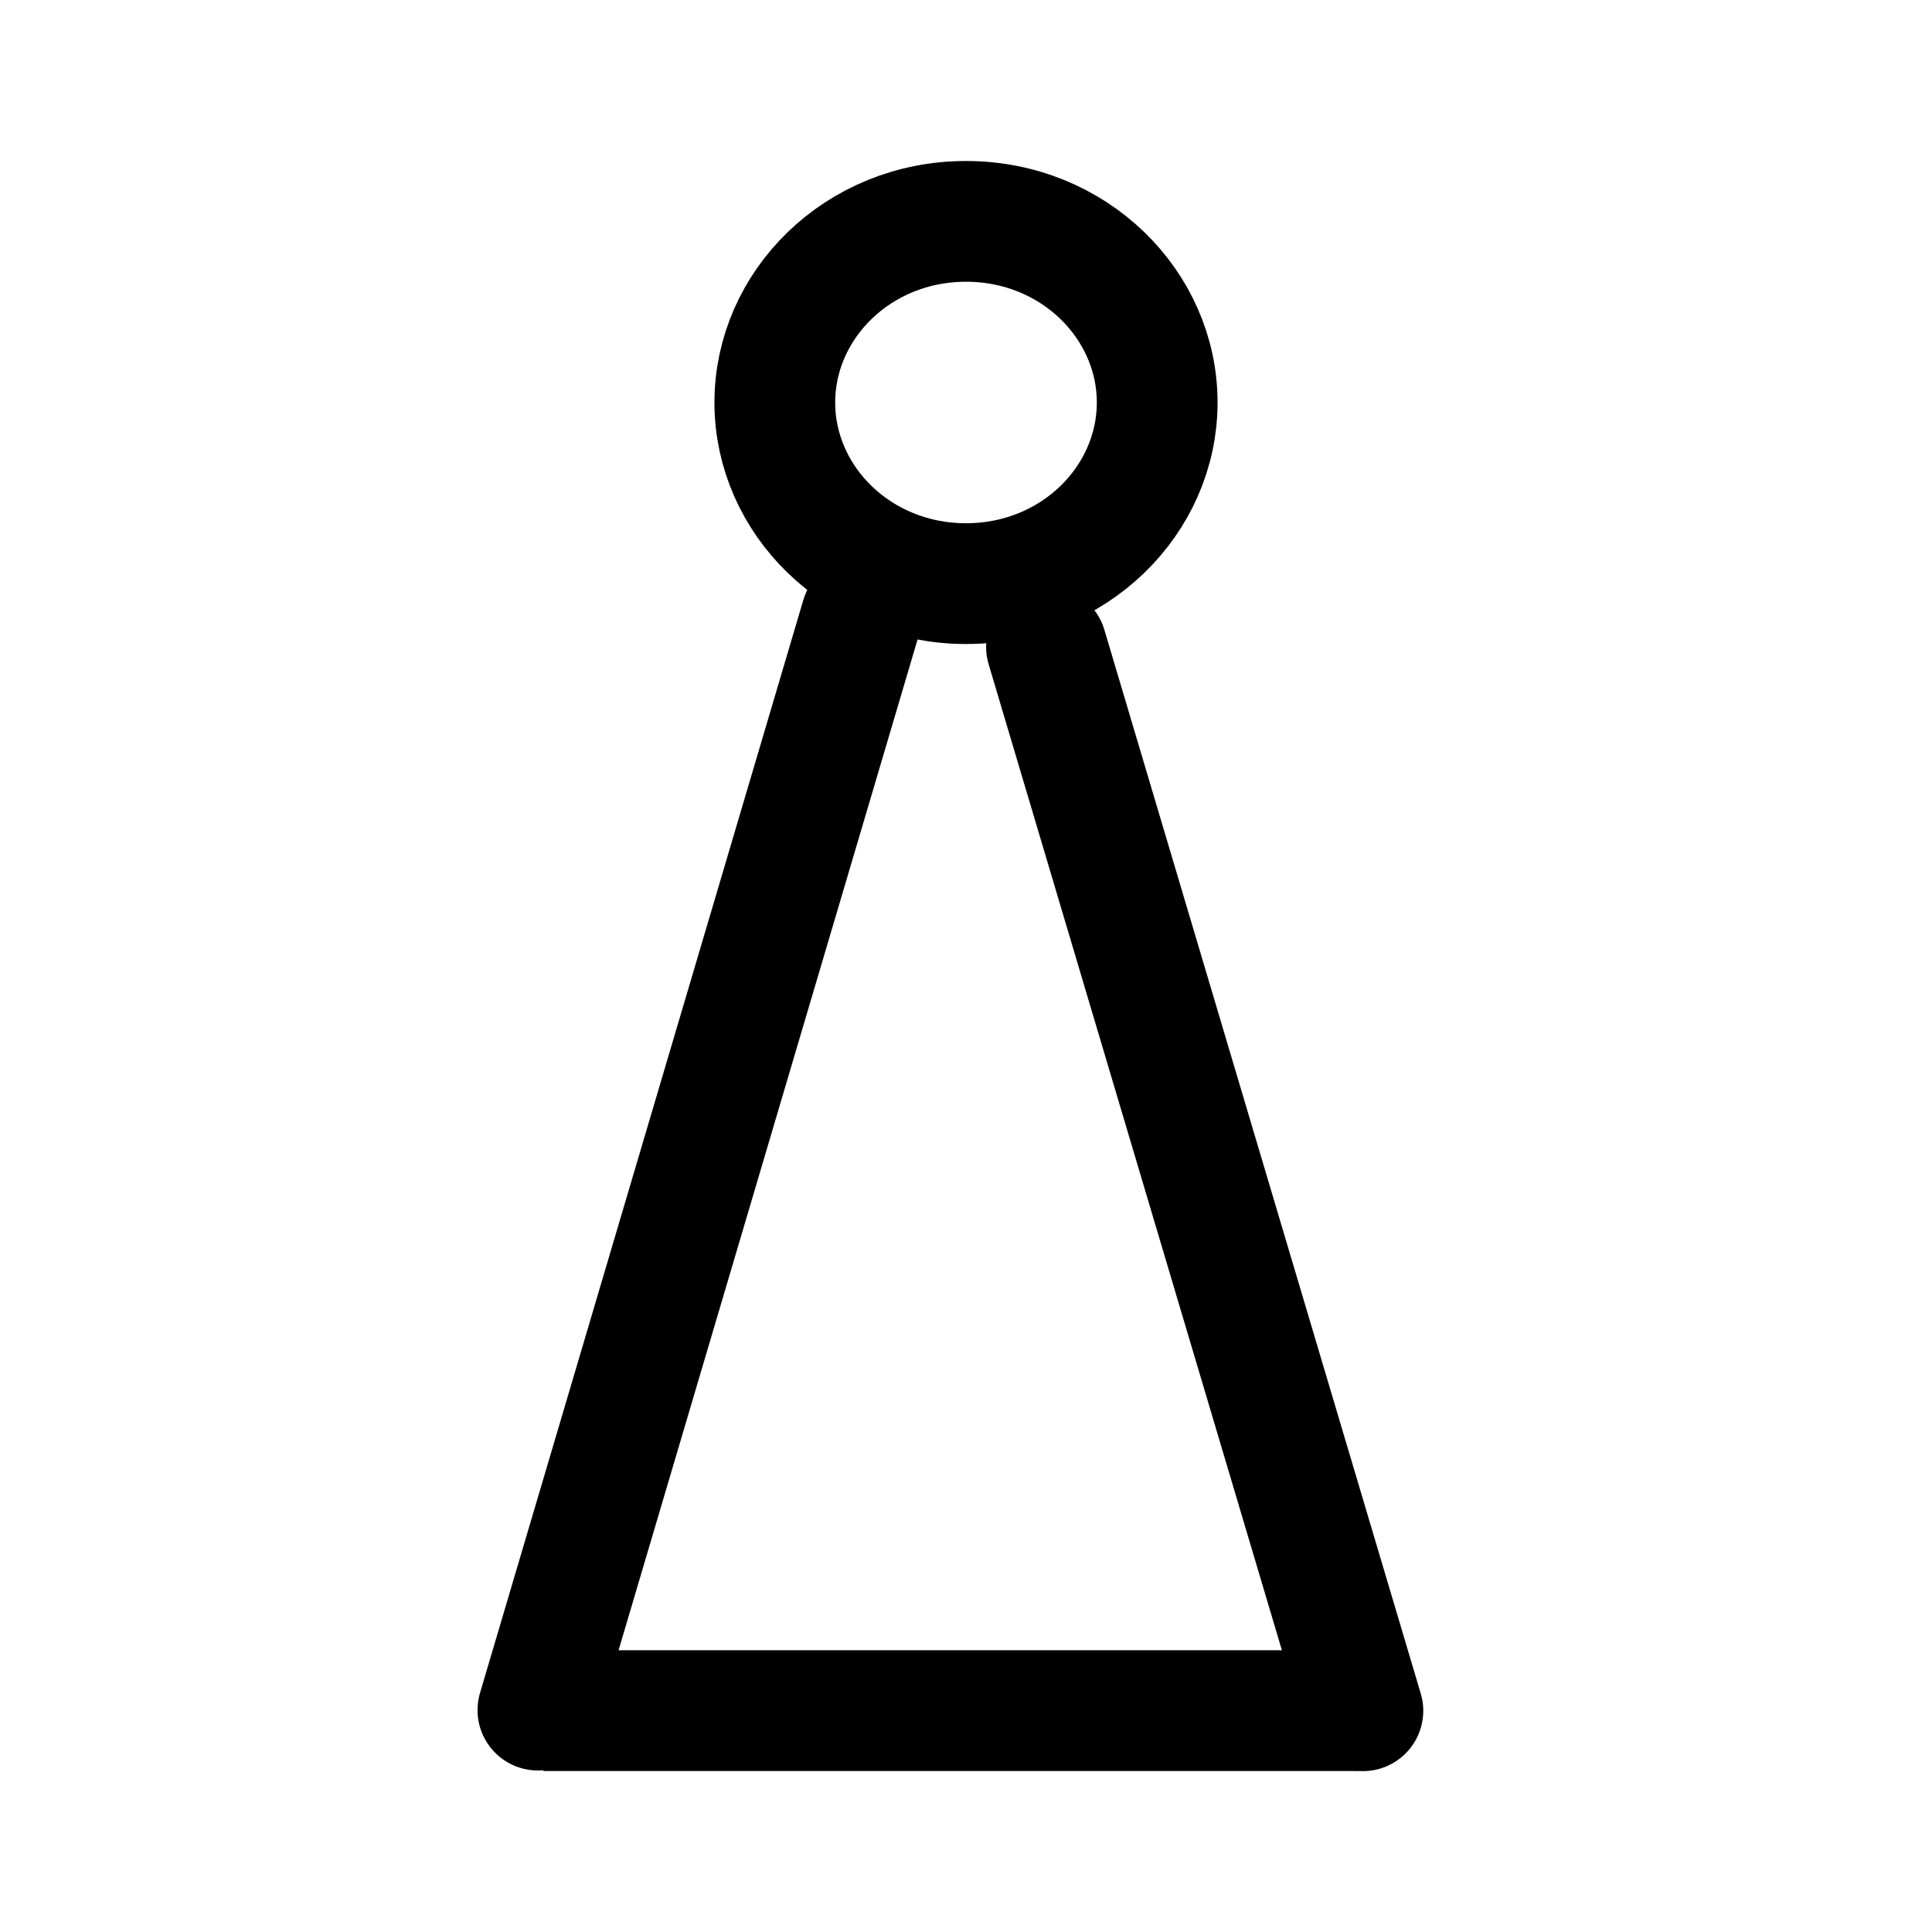
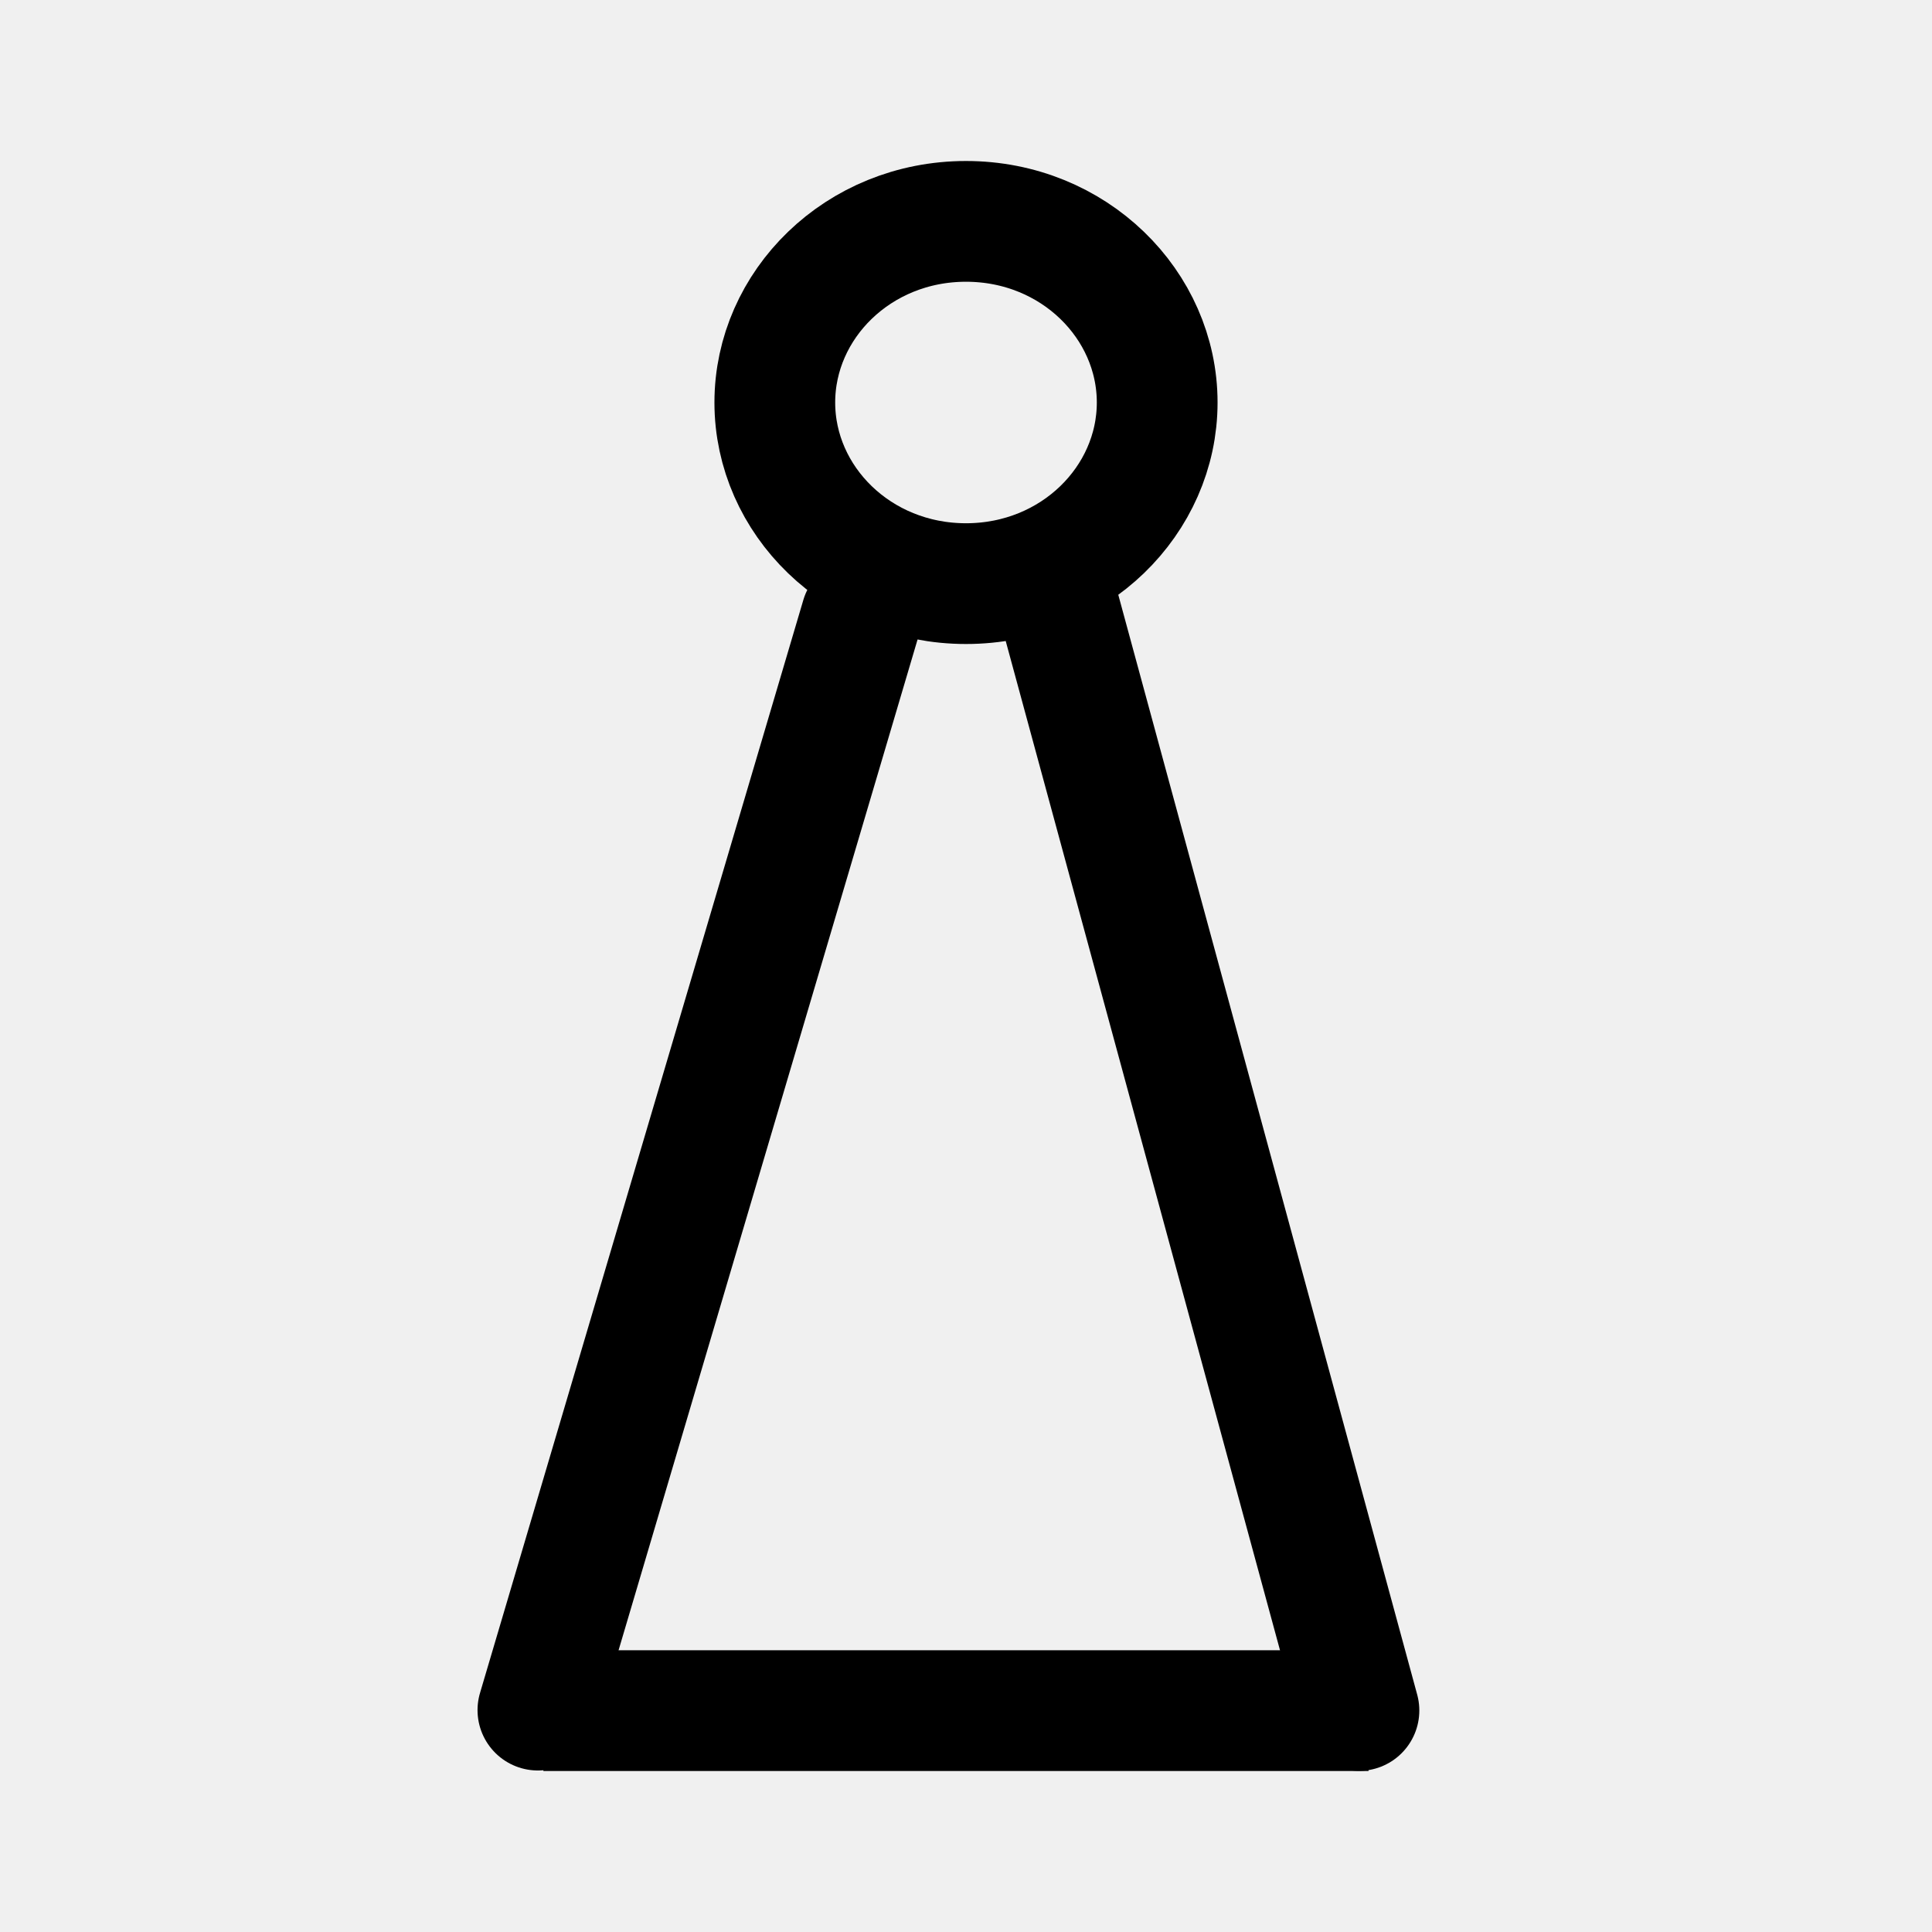
<svg xmlns="http://www.w3.org/2000/svg" width="192" height="192" viewBox="0 0 192 192" fill="none">
-   <rect width="192" height="192" fill="white" />
  <path d="M115 40C115 49.713 106.727 58 96 58C85.273 58 77 49.713 77 40C77 30.287 85.273 22 96 22C106.727 22 115 30.287 115 40Z" stroke="black" stroke-width="12" stroke-linejoin="round" />
  <line x1="85.59" y1="61.321" x2="53.456" y2="169.949" stroke="black" stroke-width="12" stroke-linecap="round" />
-   <line x1="129" y1="170" x2="60" y2="170" stroke="black" stroke-width="12" stroke-linecap="square" />
-   <path d="M135.442 170.013L104 64.299" stroke="black" stroke-width="12" stroke-linecap="round" />
+   <line x1="130" y1="170" x2="60" y2="170" stroke="black" stroke-width="12" stroke-linecap="square" />
+   <path d="M135.05 169.987L105.102 59.794" stroke="black" stroke-width="12" stroke-linecap="round" />
</svg>
